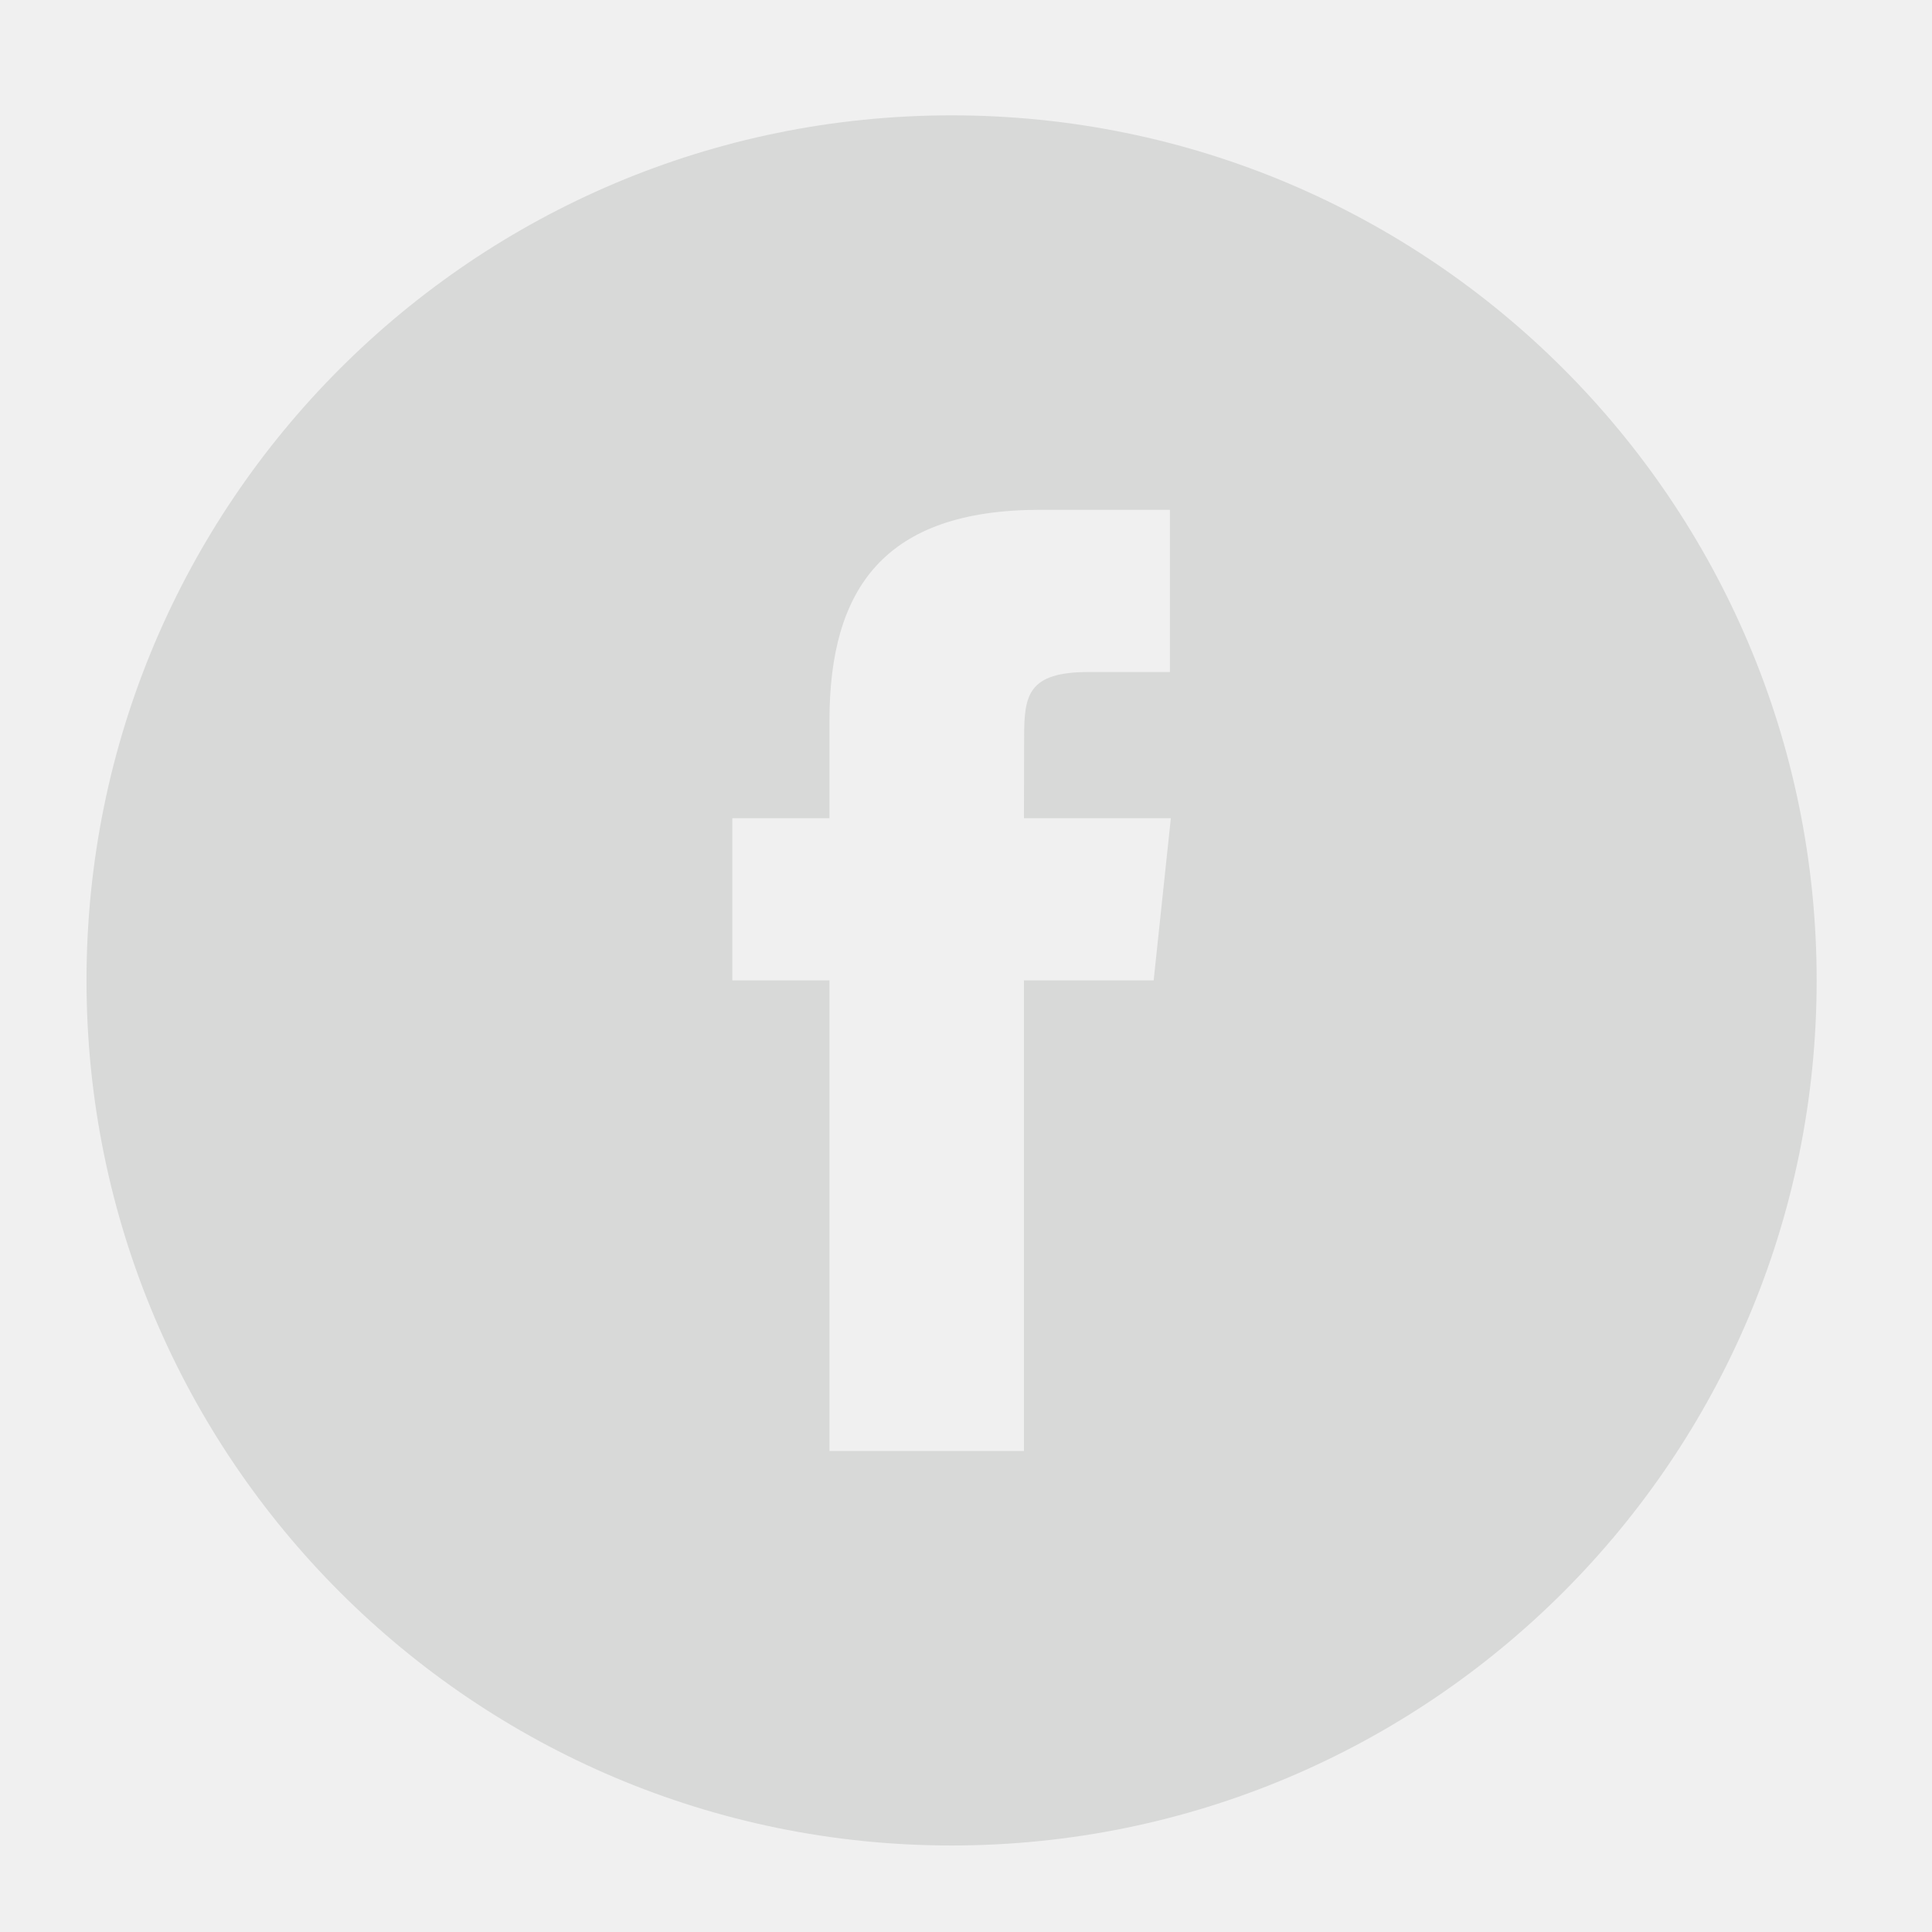
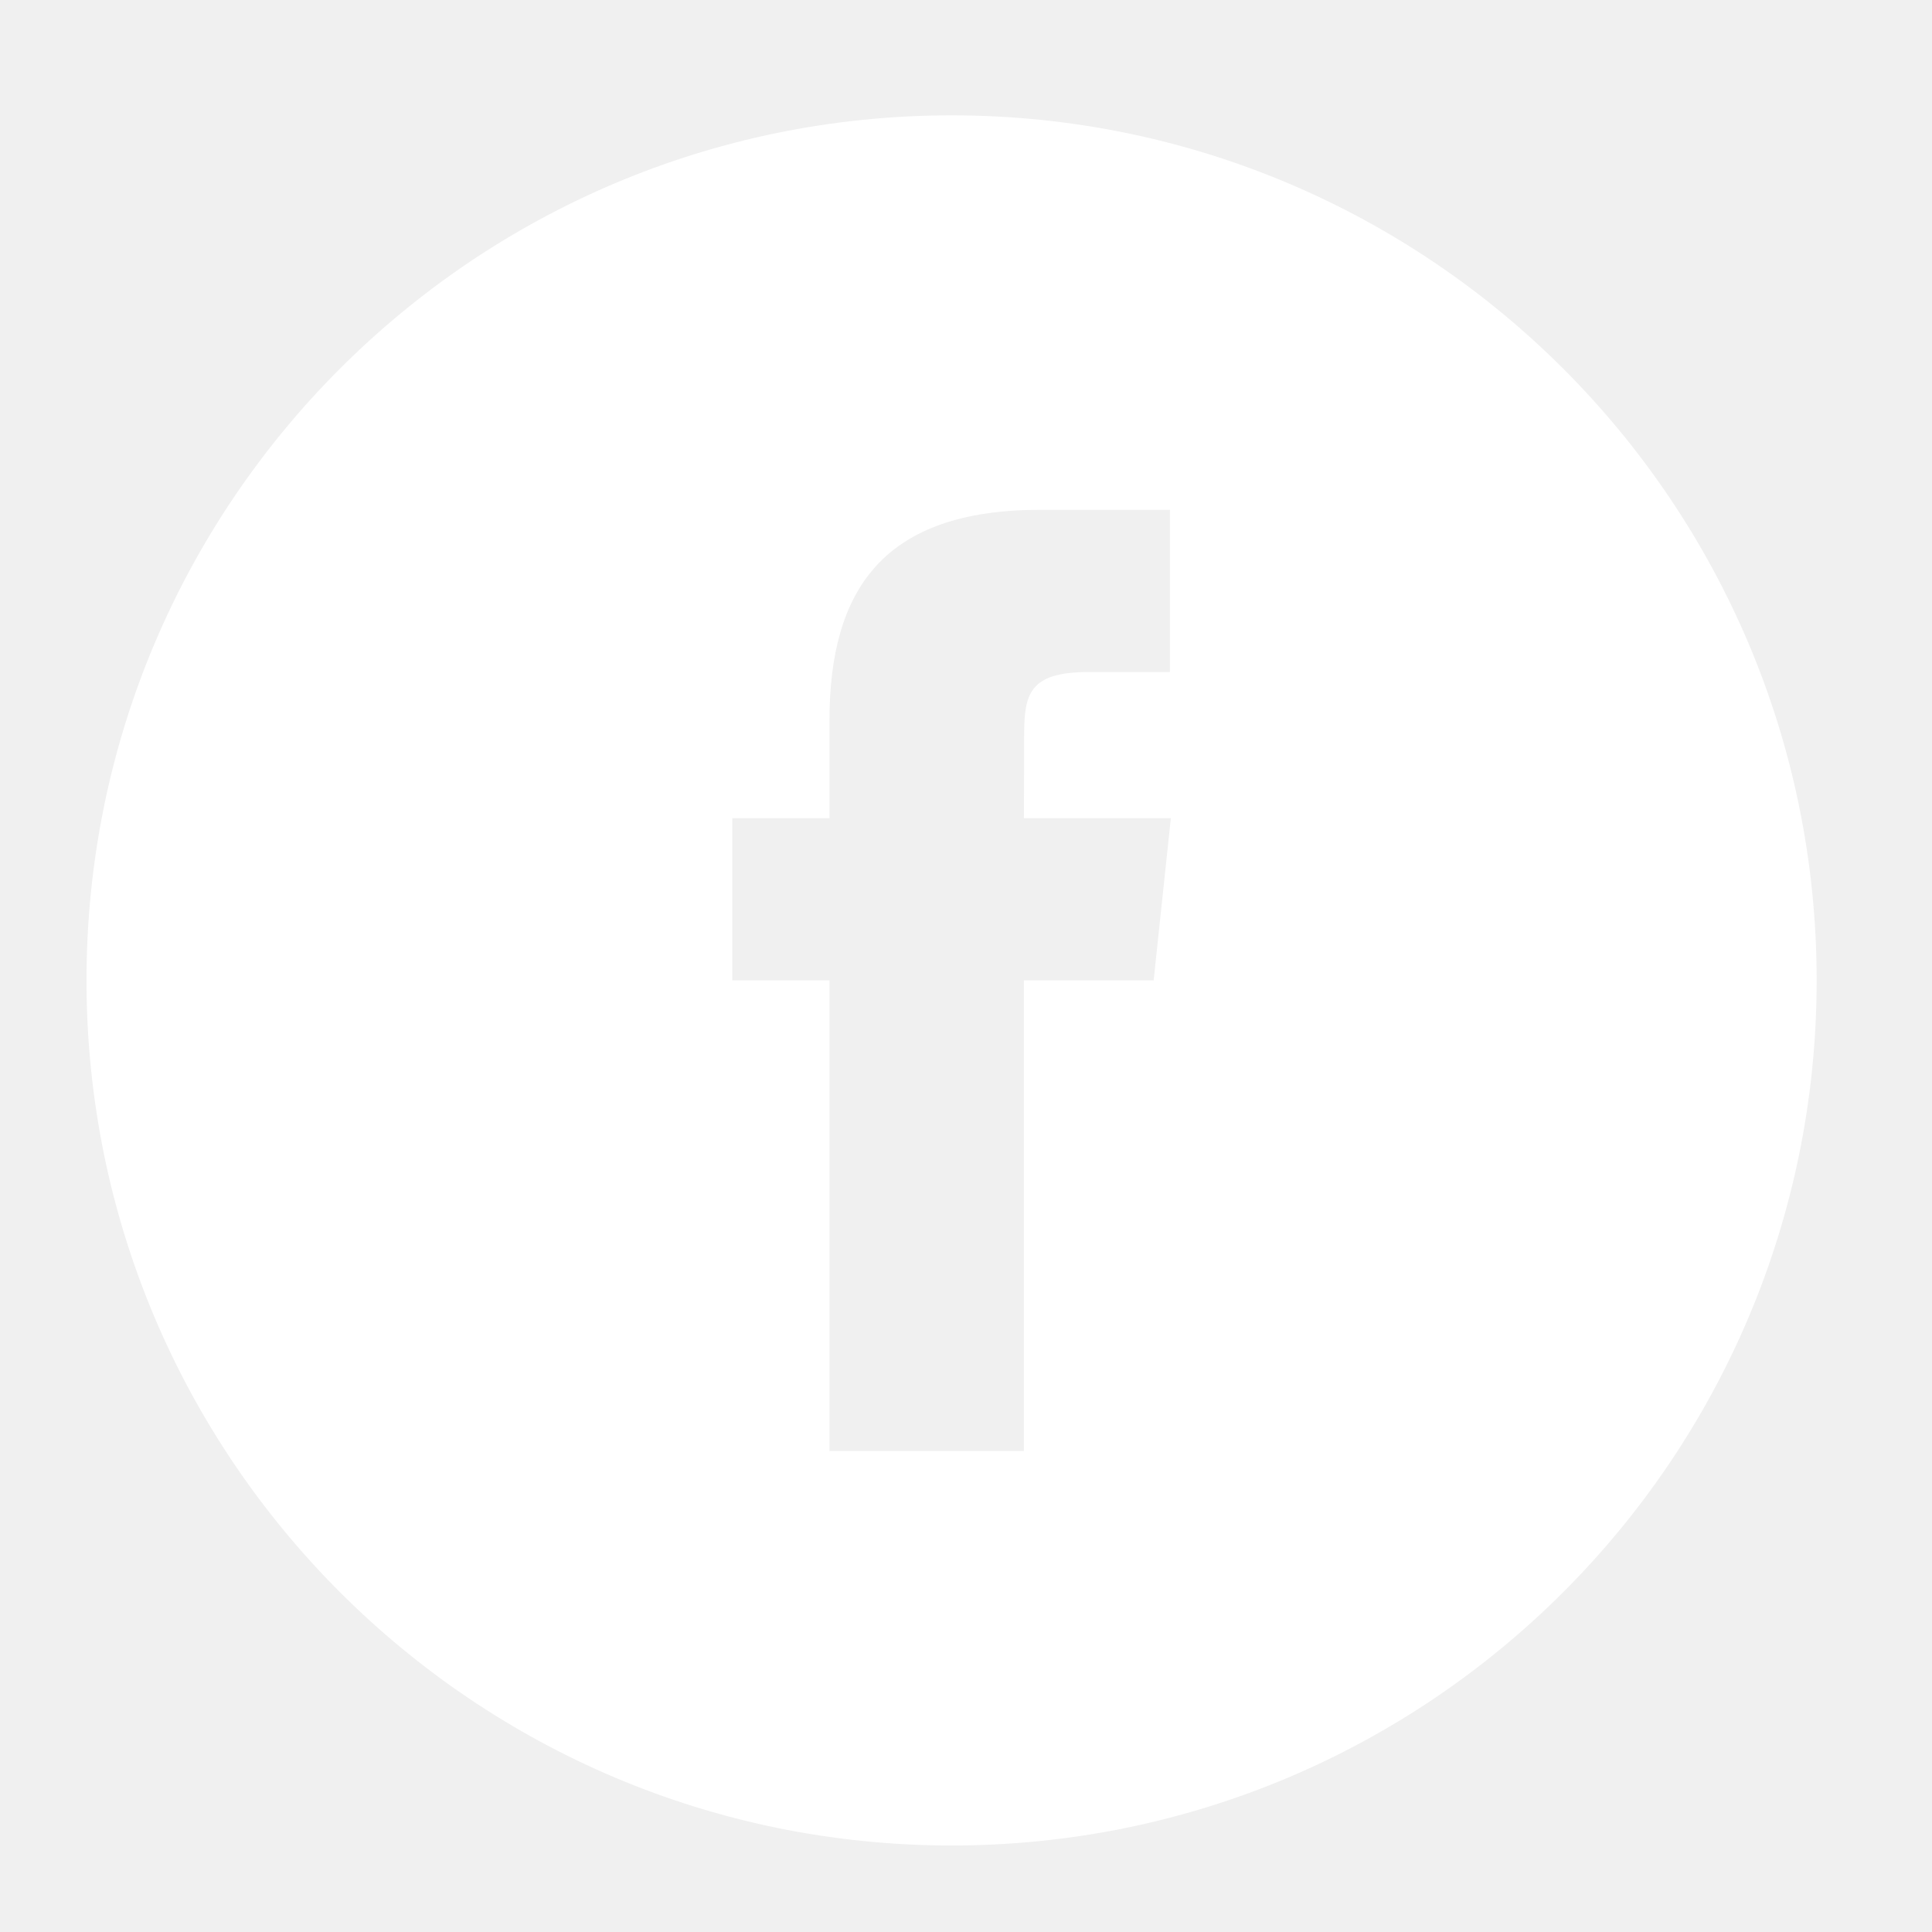
- <svg xmlns="http://www.w3.org/2000/svg" height="67px" id="Layer_1" style="enable-background: new 0 0 67 67;" version="1.1" viewBox="0 0 67 67" width="67px" xml:space="preserve">
-   <path d="M28.765,50.32h6.744V33.998h4.499l0.596-5.624h-5.095  l0.007-2.816c0-1.466,0.14-2.253,2.244-2.253h2.812V17.68h-4.5c-5.405,0-7.307,2.729-7.307,7.317v3.377h-3.369v5.625h3.369V50.32z   M33,64C16.432,64,3,50.569,3,34S16.432,4,33,4s30,13.431,30,30S49.568,64,33,64z" style="fill: #d8d9d8;   fill-rule: evenodd;   clip-rule: evenodd;" />
+ <svg xmlns="http://www.w3.org/2000/svg" width="67" height="67">
+   <g>
+     <rect fill="none" id="canvas_background" height="402" width="582" y="-1" x="-1" />
+   </g>
+   <g>
+     <path id="svg_1" fill-rule="evenodd" clip-rule="evenodd" fill="#ffffff" d="m28.765,50.32l6.744,0l0,-16.322l4.499,0l0.596,-5.624l-5.095,0l0.007,-2.816c0,-1.466 0.14,-2.253 2.244,-2.253l2.812,0l0,-5.625l-4.5,0c-5.405,0 -7.307,2.729 -7.307,7.317l0,3.377l-3.369,0l0,5.625l3.369,0l0,16.321zm4.235,13.68c-16.568,0 -30,-13.431 -30,-30s13.432,-30 30,-30s30,13.431 30,30s-13.432,30 -30,30z" />
+   </g>
</svg>
